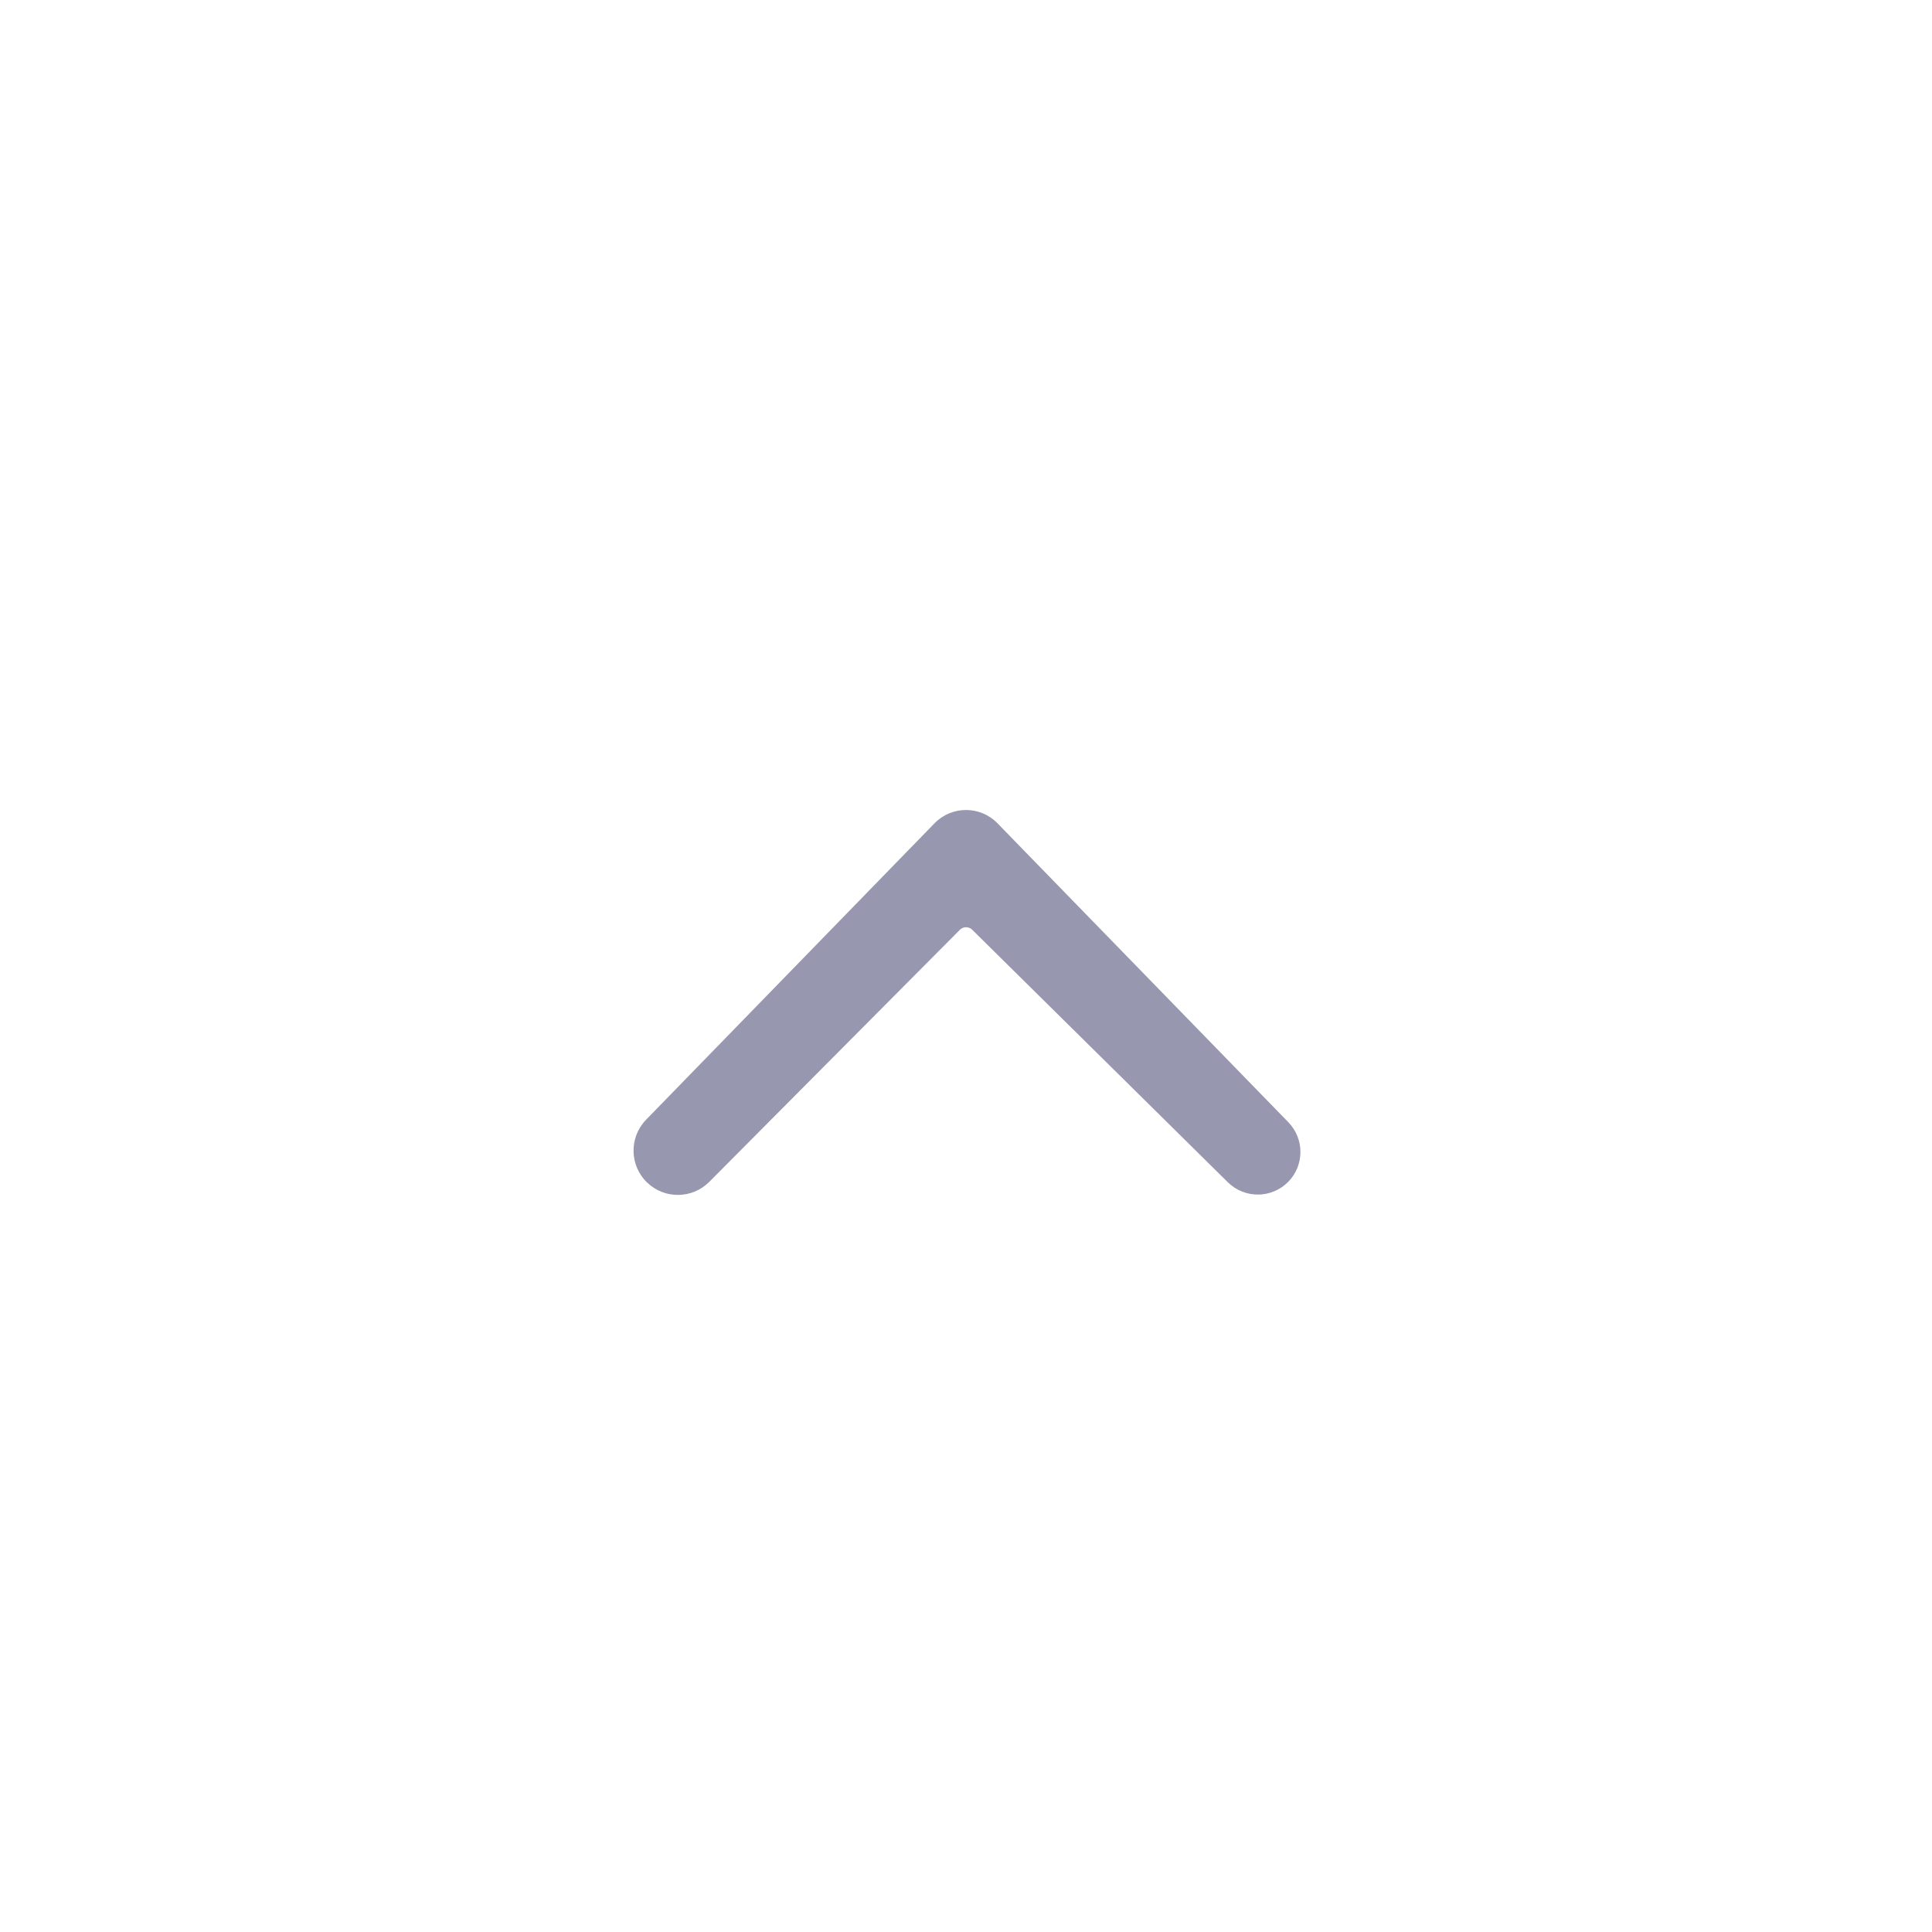
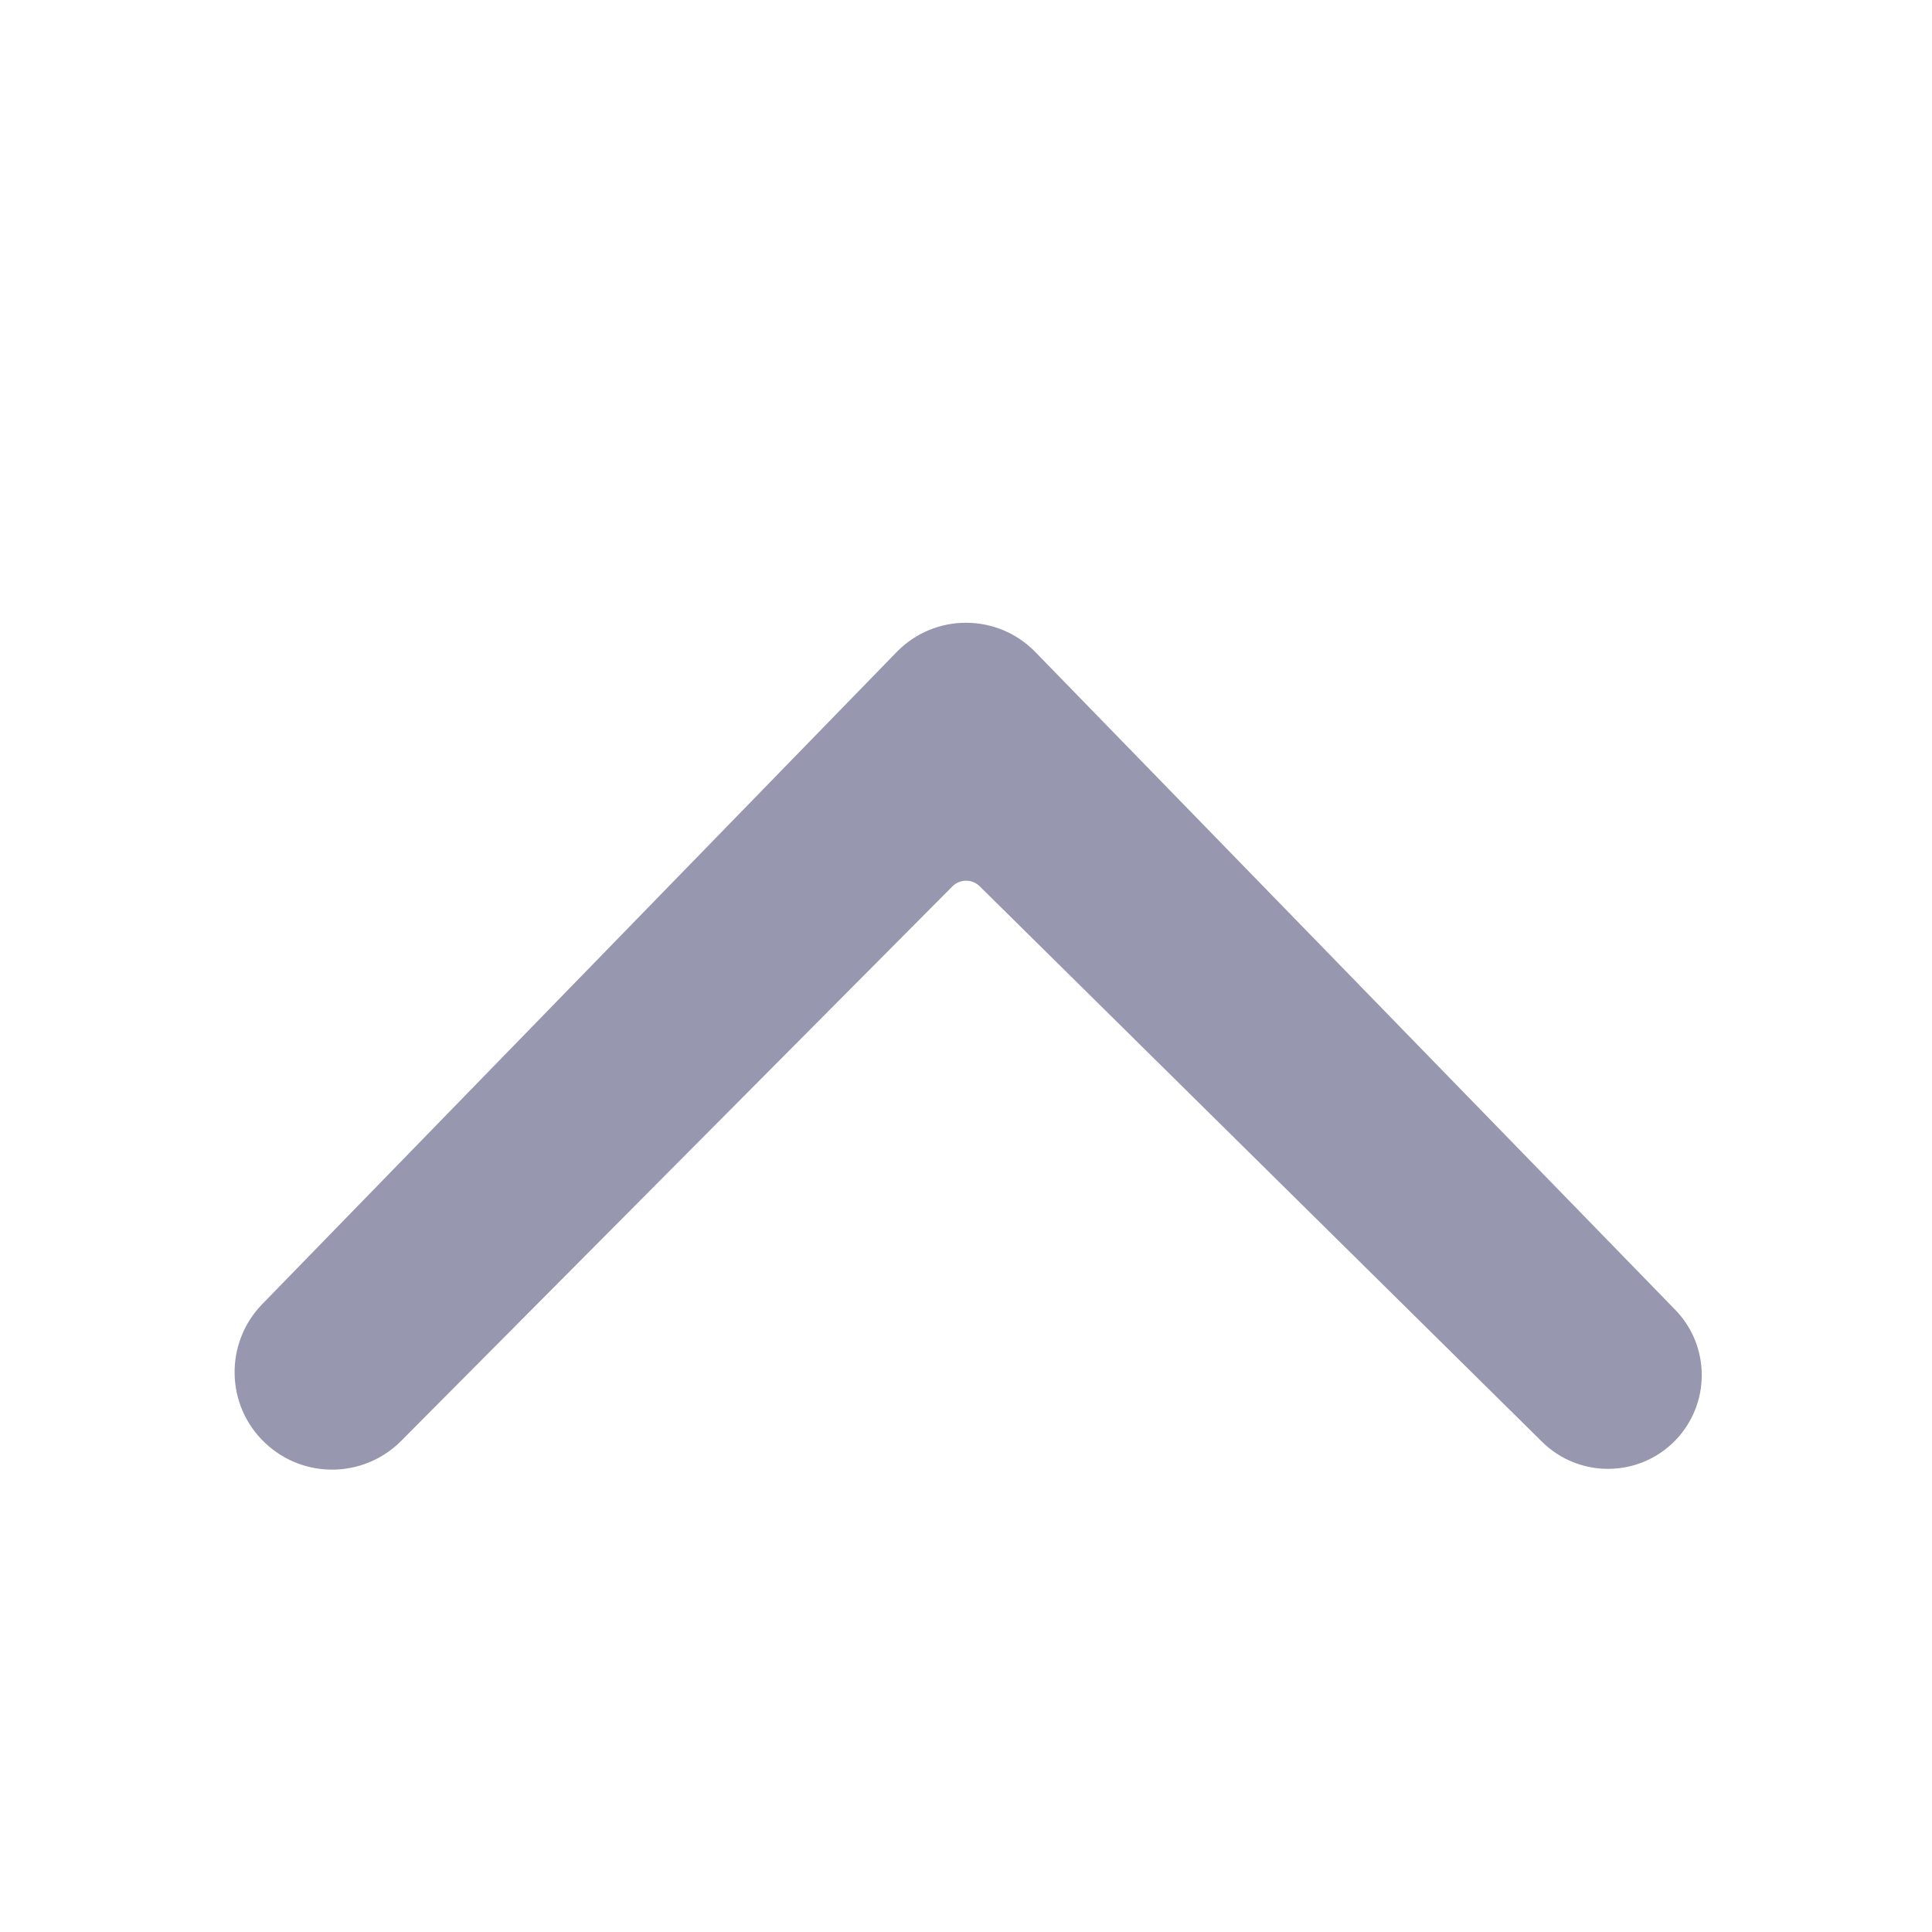
- <svg xmlns="http://www.w3.org/2000/svg" width="44" height="44" viewBox="0 0 44 44" fill="none">
-   <path d="M29.342 26.912C28.966 27.298 28.348 27.304 27.964 26.926L22.142 21.175C22.063 21.097 21.937 21.098 21.86 21.176L16.153 26.916C15.767 27.304 15.143 27.314 14.745 26.938C14.335 26.552 14.322 25.905 14.714 25.501L21.283 18.75C21.676 18.346 22.324 18.346 22.717 18.75L29.342 25.559C29.708 25.936 29.708 26.535 29.342 26.912Z" fill="#9797AF" />
+ <svg xmlns="http://www.w3.org/2000/svg" width="20" height="20" viewBox="0 0 20 20" fill="none">
+   <path d="M17.342 14.912C16.966 15.298 16.348 15.304 15.964 14.926L10.142 9.175C10.063 9.097 9.937 9.098 9.859 9.176L4.153 14.916C3.767 15.304 3.143 15.314 2.745 14.938C2.335 14.552 2.322 13.905 2.714 13.501L9.283 6.749C9.676 6.346 10.324 6.346 10.717 6.749L17.342 13.559C17.708 13.935 17.708 14.535 17.342 14.912Z" fill="#9797AF" />
</svg>
